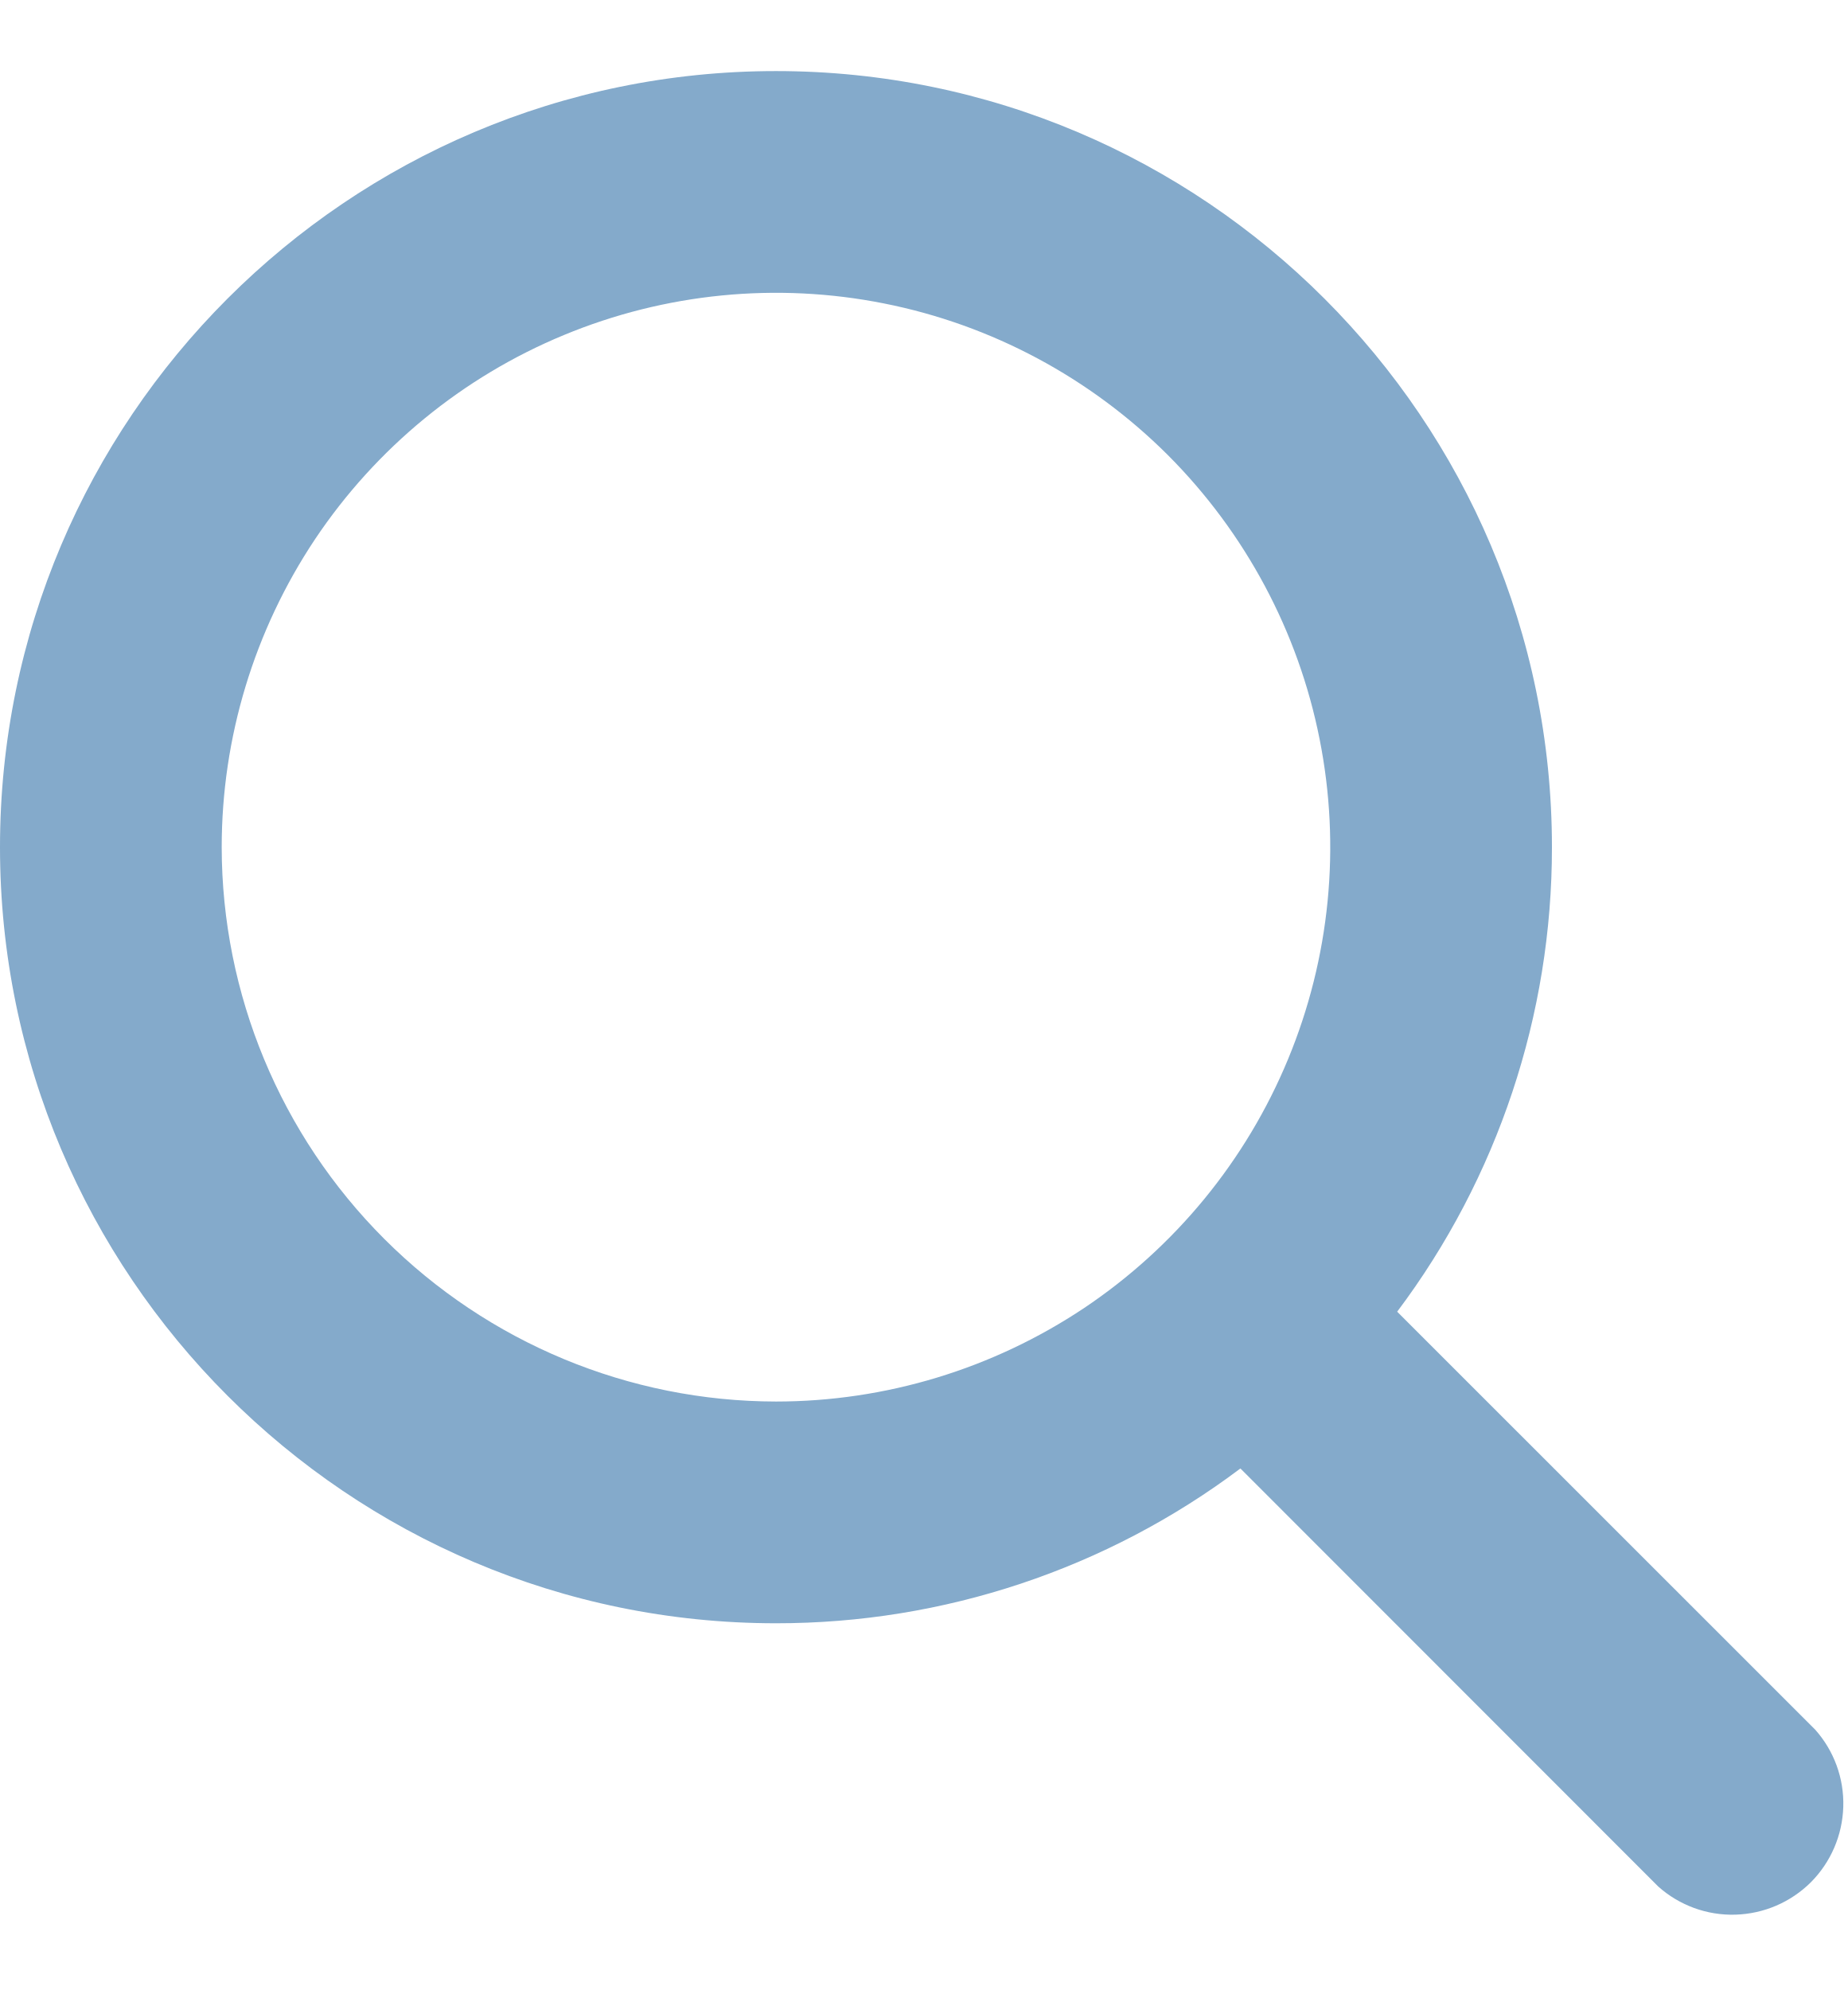
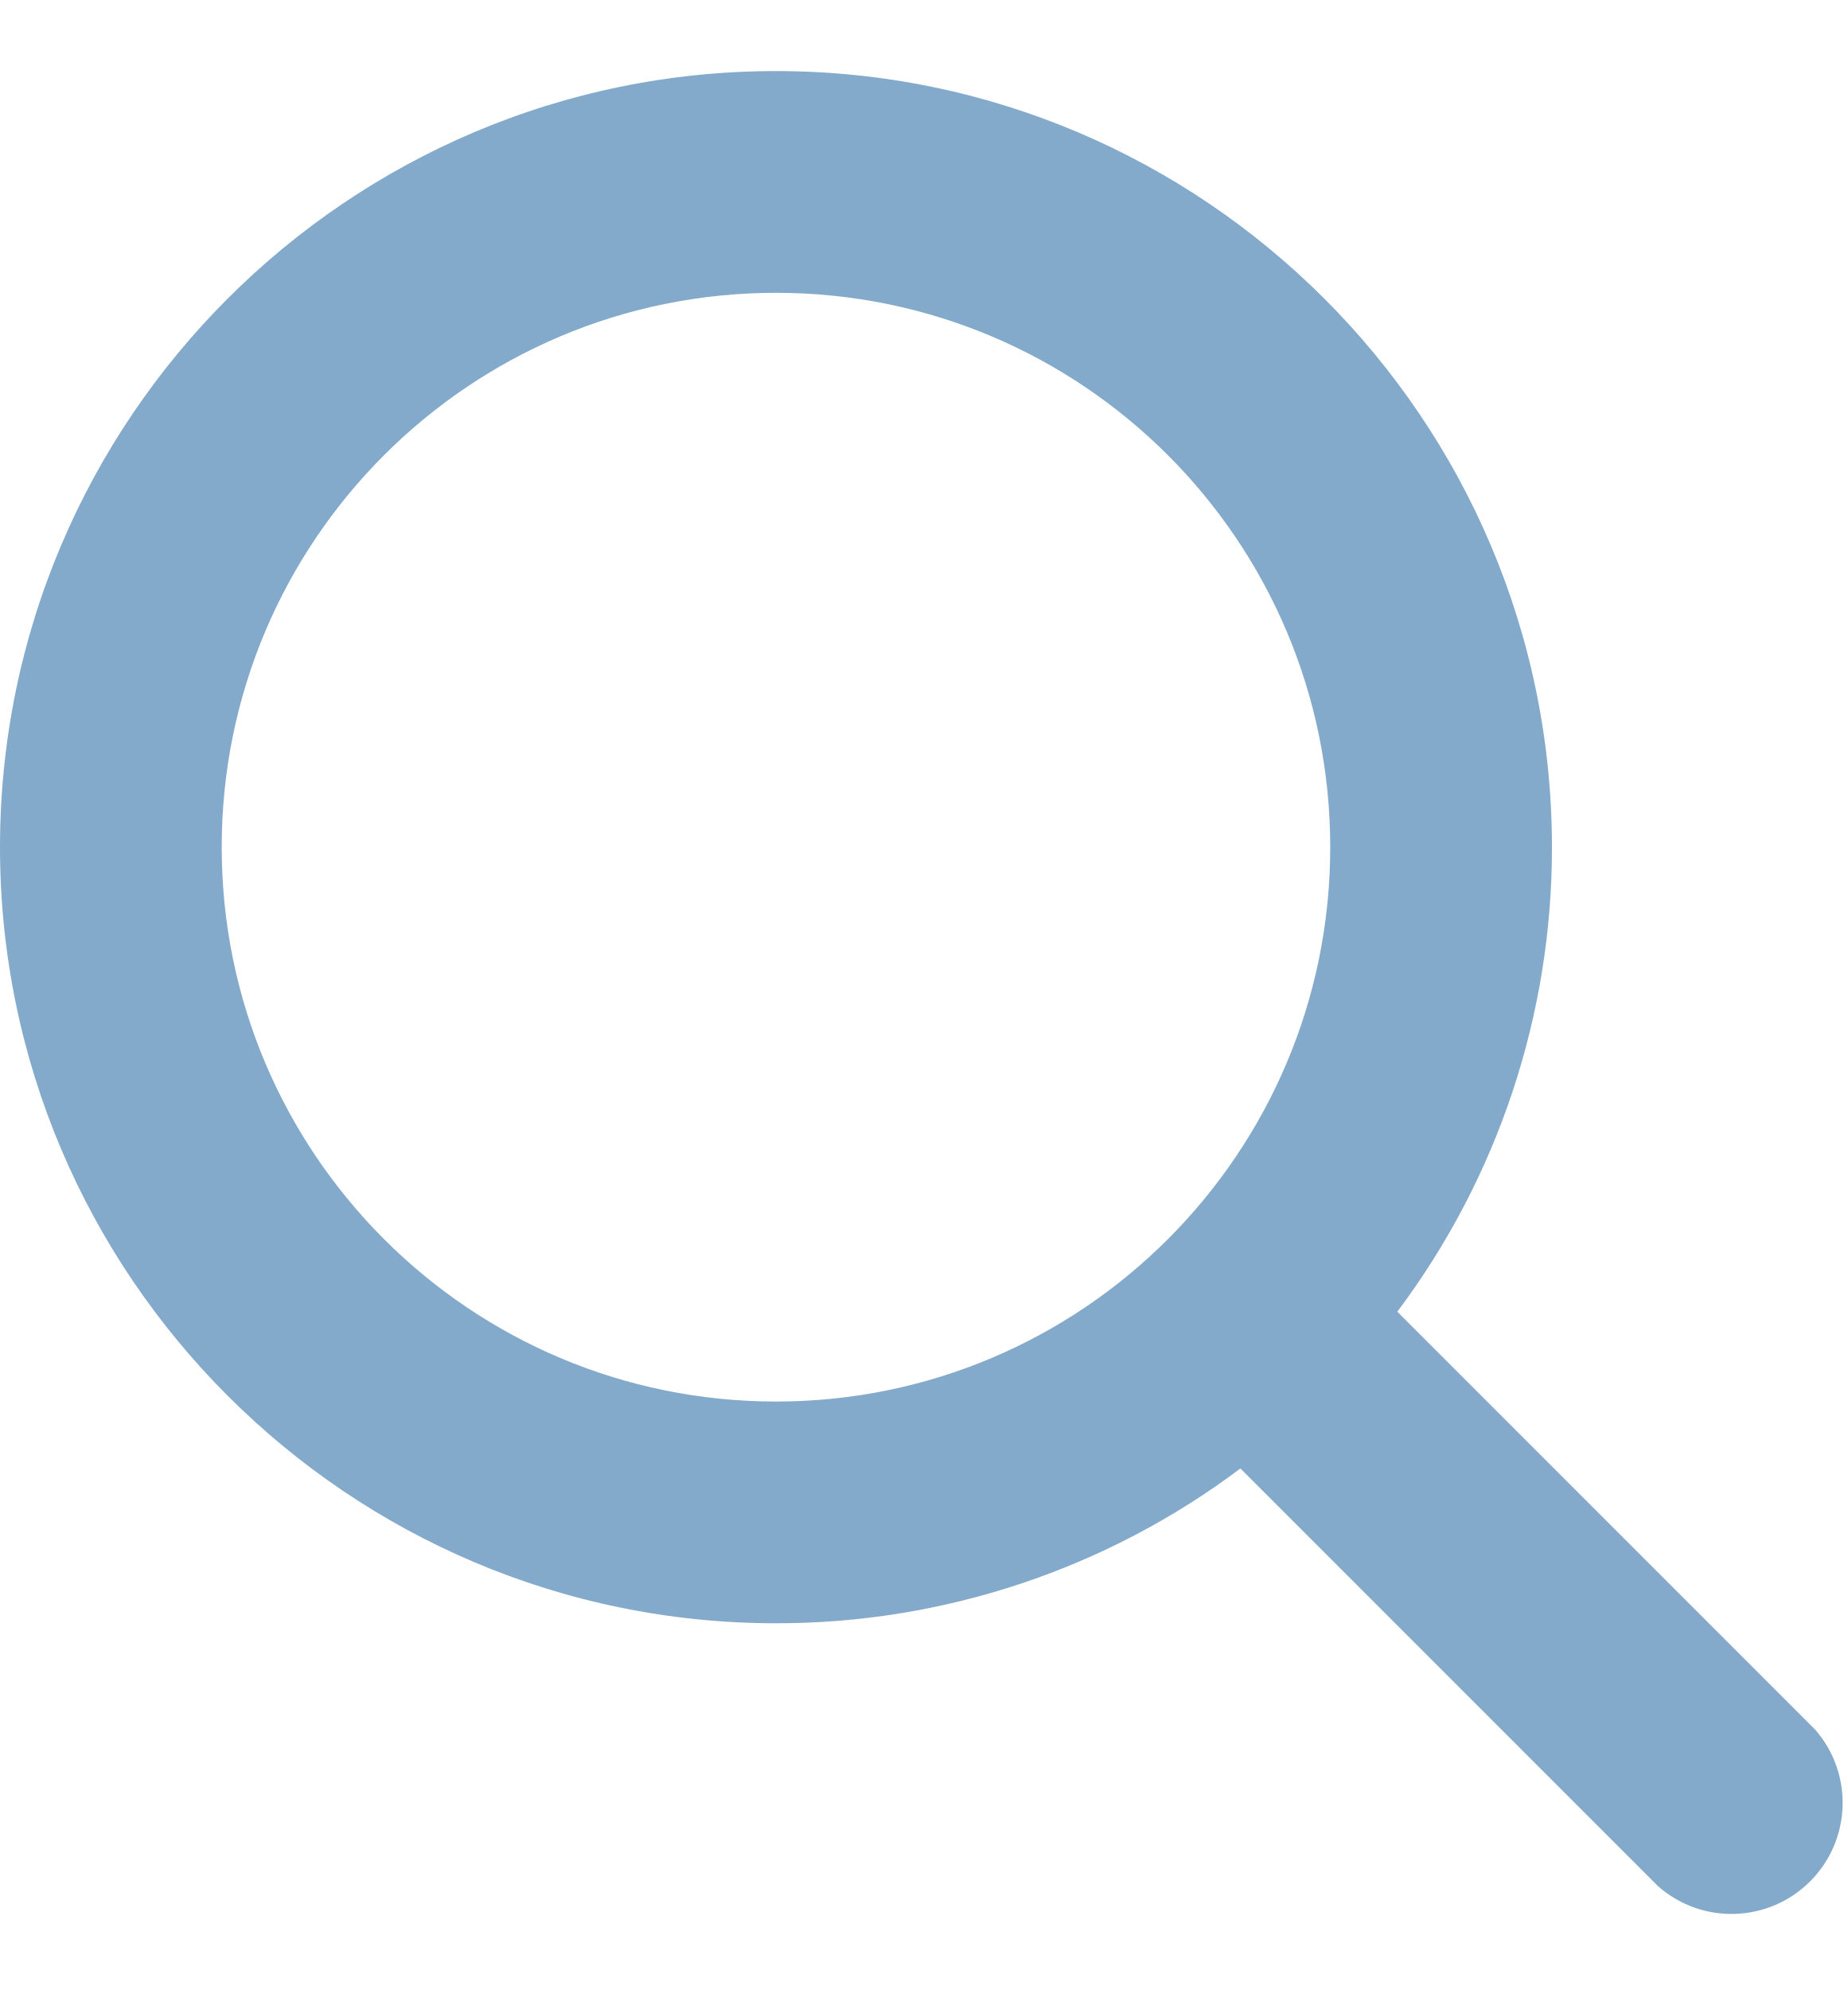
<svg xmlns="http://www.w3.org/2000/svg" width="13" height="14" viewBox="0 0 13 14" fill="none">
-   <path d="M12.772 12.168L9.831 9.228C10.539 8.286 10.921 7.139 10.92 5.96C10.92 2.949 8.471 0.5 5.46 0.5C2.449 0.5 0 2.949 0 5.96C0 8.971 2.449 11.42 5.46 11.42C6.639 11.421 7.786 11.039 8.728 10.331L11.668 13.272C11.817 13.405 12.011 13.476 12.211 13.47C12.411 13.464 12.6 13.383 12.742 13.242C12.883 13.1 12.964 12.911 12.97 12.711C12.976 12.511 12.905 12.317 12.772 12.168ZM1.56 5.96C1.56 5.189 1.789 4.435 2.217 3.793C2.646 3.152 3.255 2.652 3.968 2.357C4.68 2.062 5.464 1.984 6.221 2.135C6.977 2.285 7.672 2.657 8.218 3.202C8.763 3.748 9.135 4.443 9.285 5.199C9.436 5.956 9.358 6.74 9.063 7.452C8.768 8.165 8.268 8.774 7.627 9.203C6.985 9.631 6.231 9.86 5.46 9.86C4.426 9.859 3.435 9.447 2.704 8.716C1.973 7.985 1.561 6.994 1.56 5.96Z" fill="#84AACB" />
+   <path d="M12.772 12.168l-2.94-2.94A5.432 5.432 0 0010.92 5.96C10.92 2.95 8.47.5 5.46.5S0 2.95 0 5.96s2.45 5.46 5.46 5.46a5.432 5.432 0 003.268-1.089l2.94 2.94a.782.782 0 001.104-1.103zM1.56 5.96a3.9 3.9 0 117.8 0 3.9 3.9 0 01-7.8 0z" fill="#84AACB" />
</svg>
